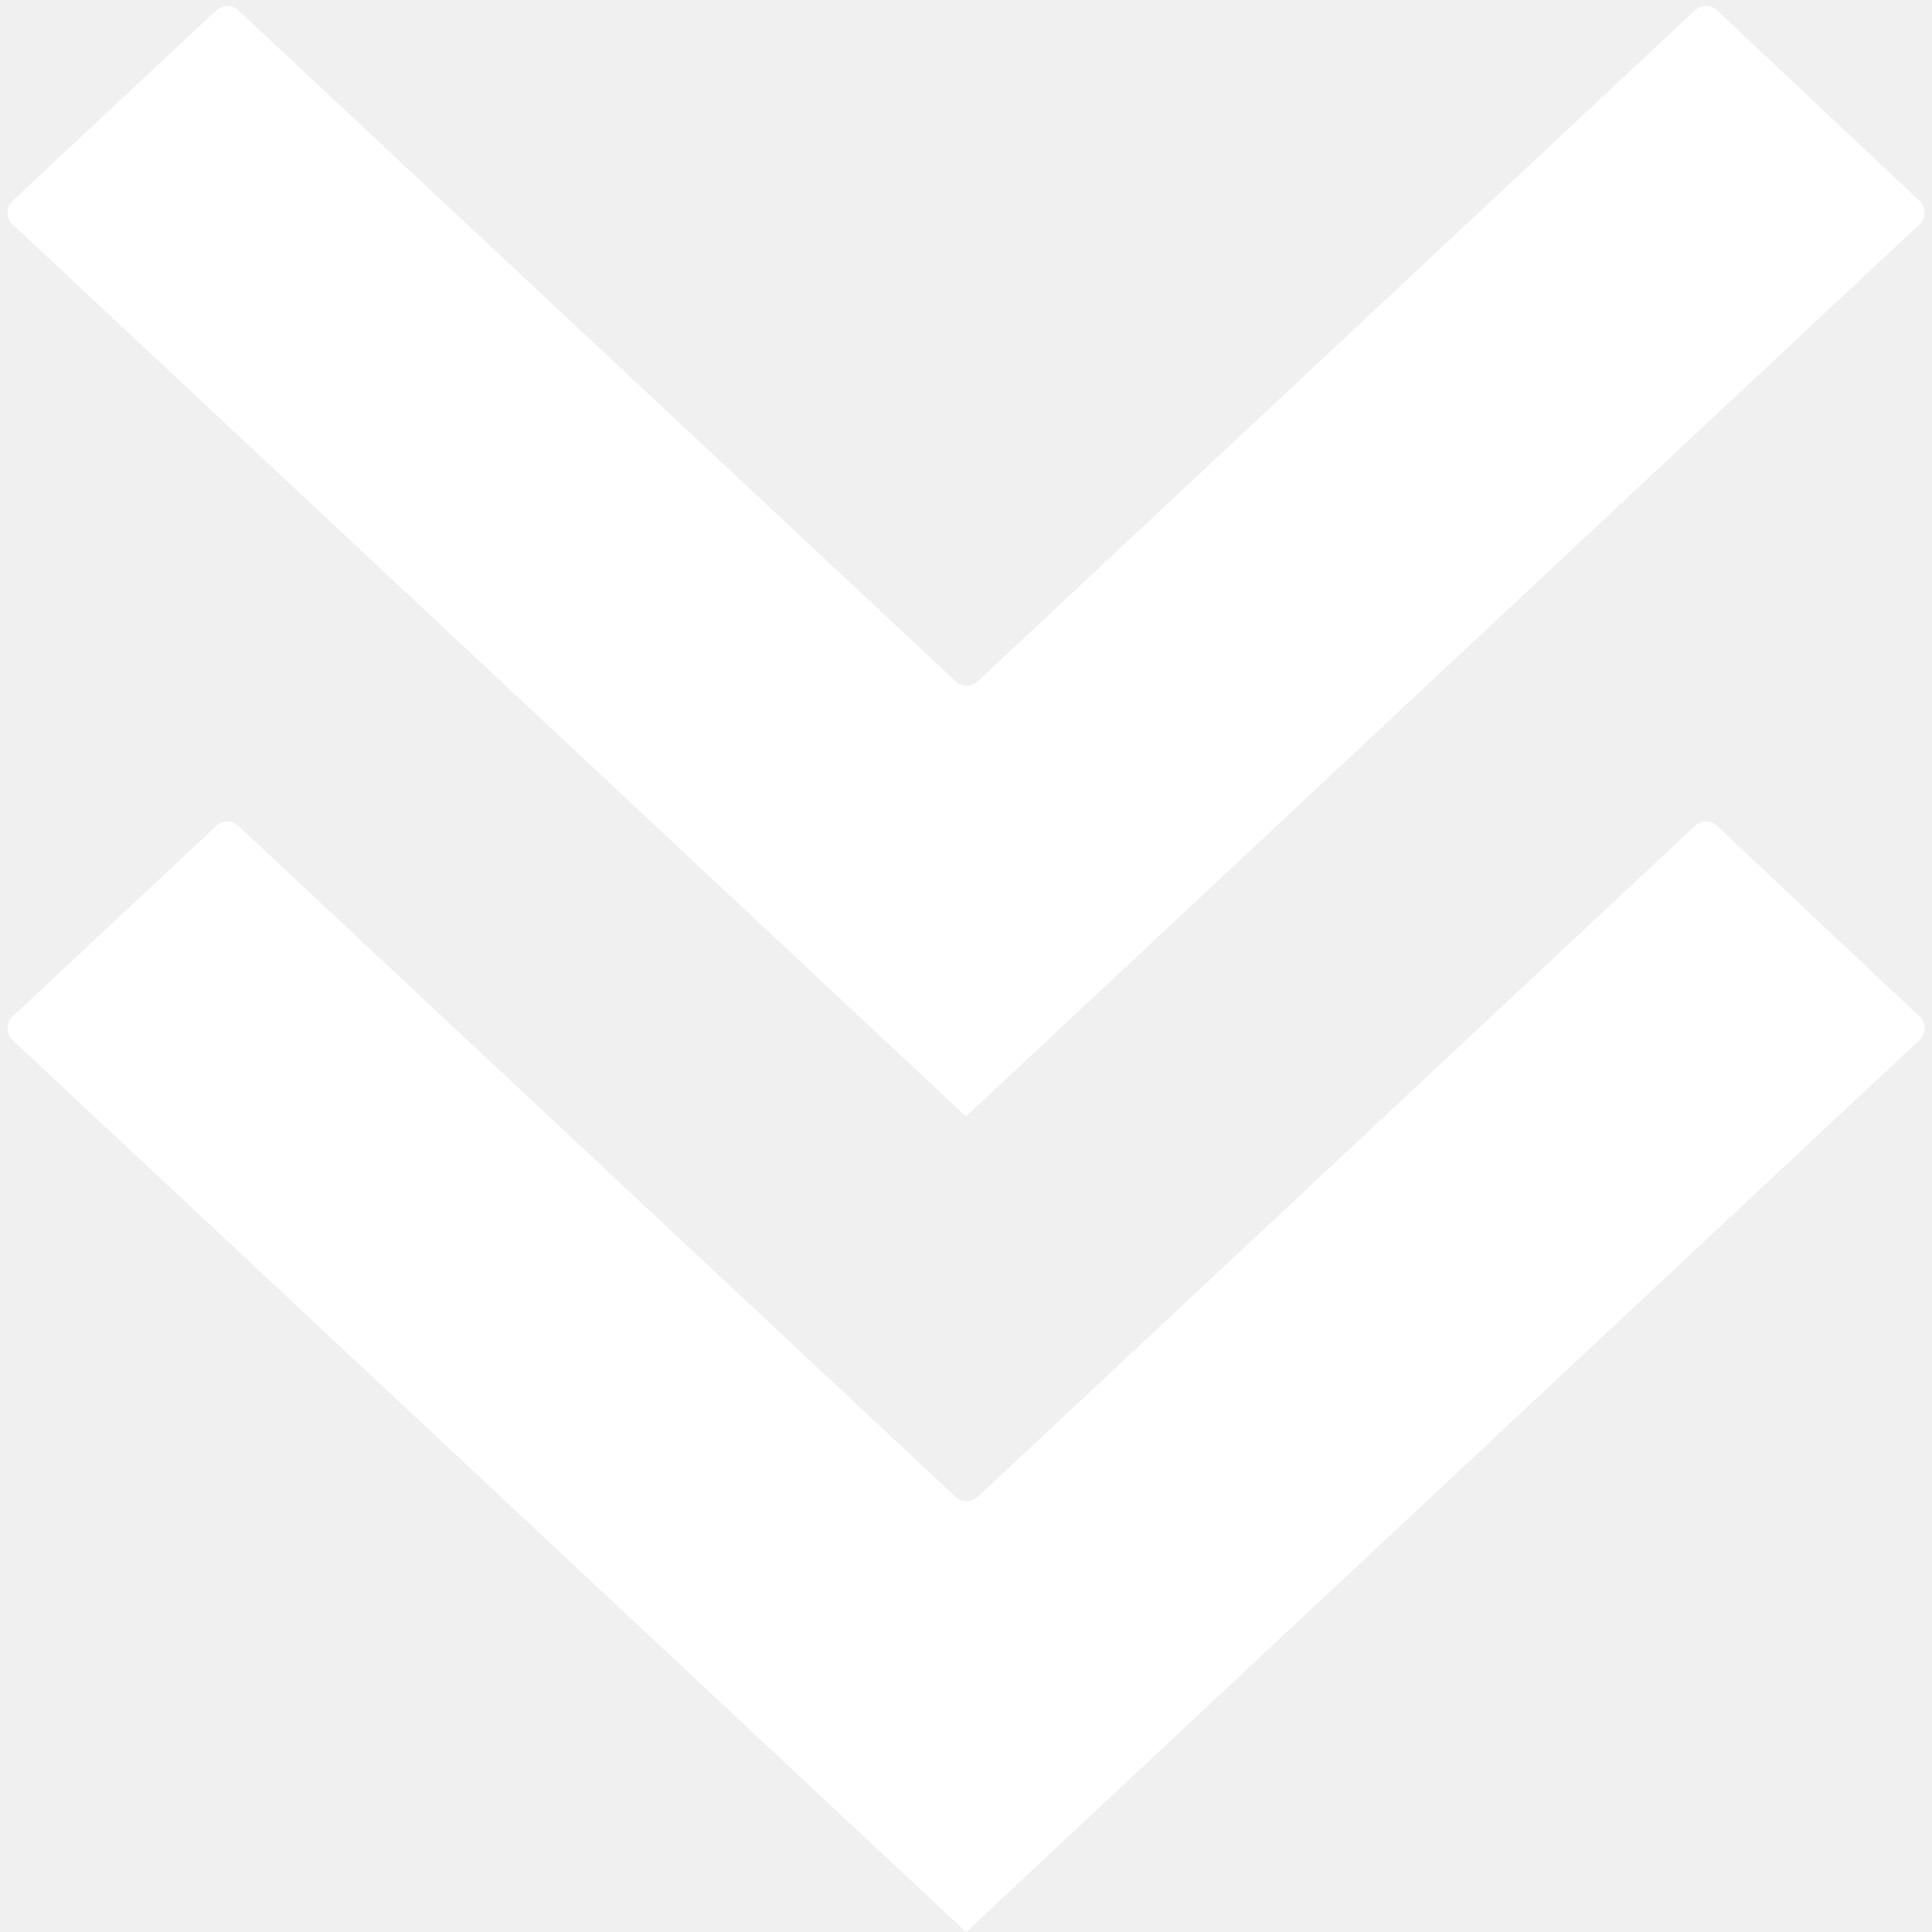
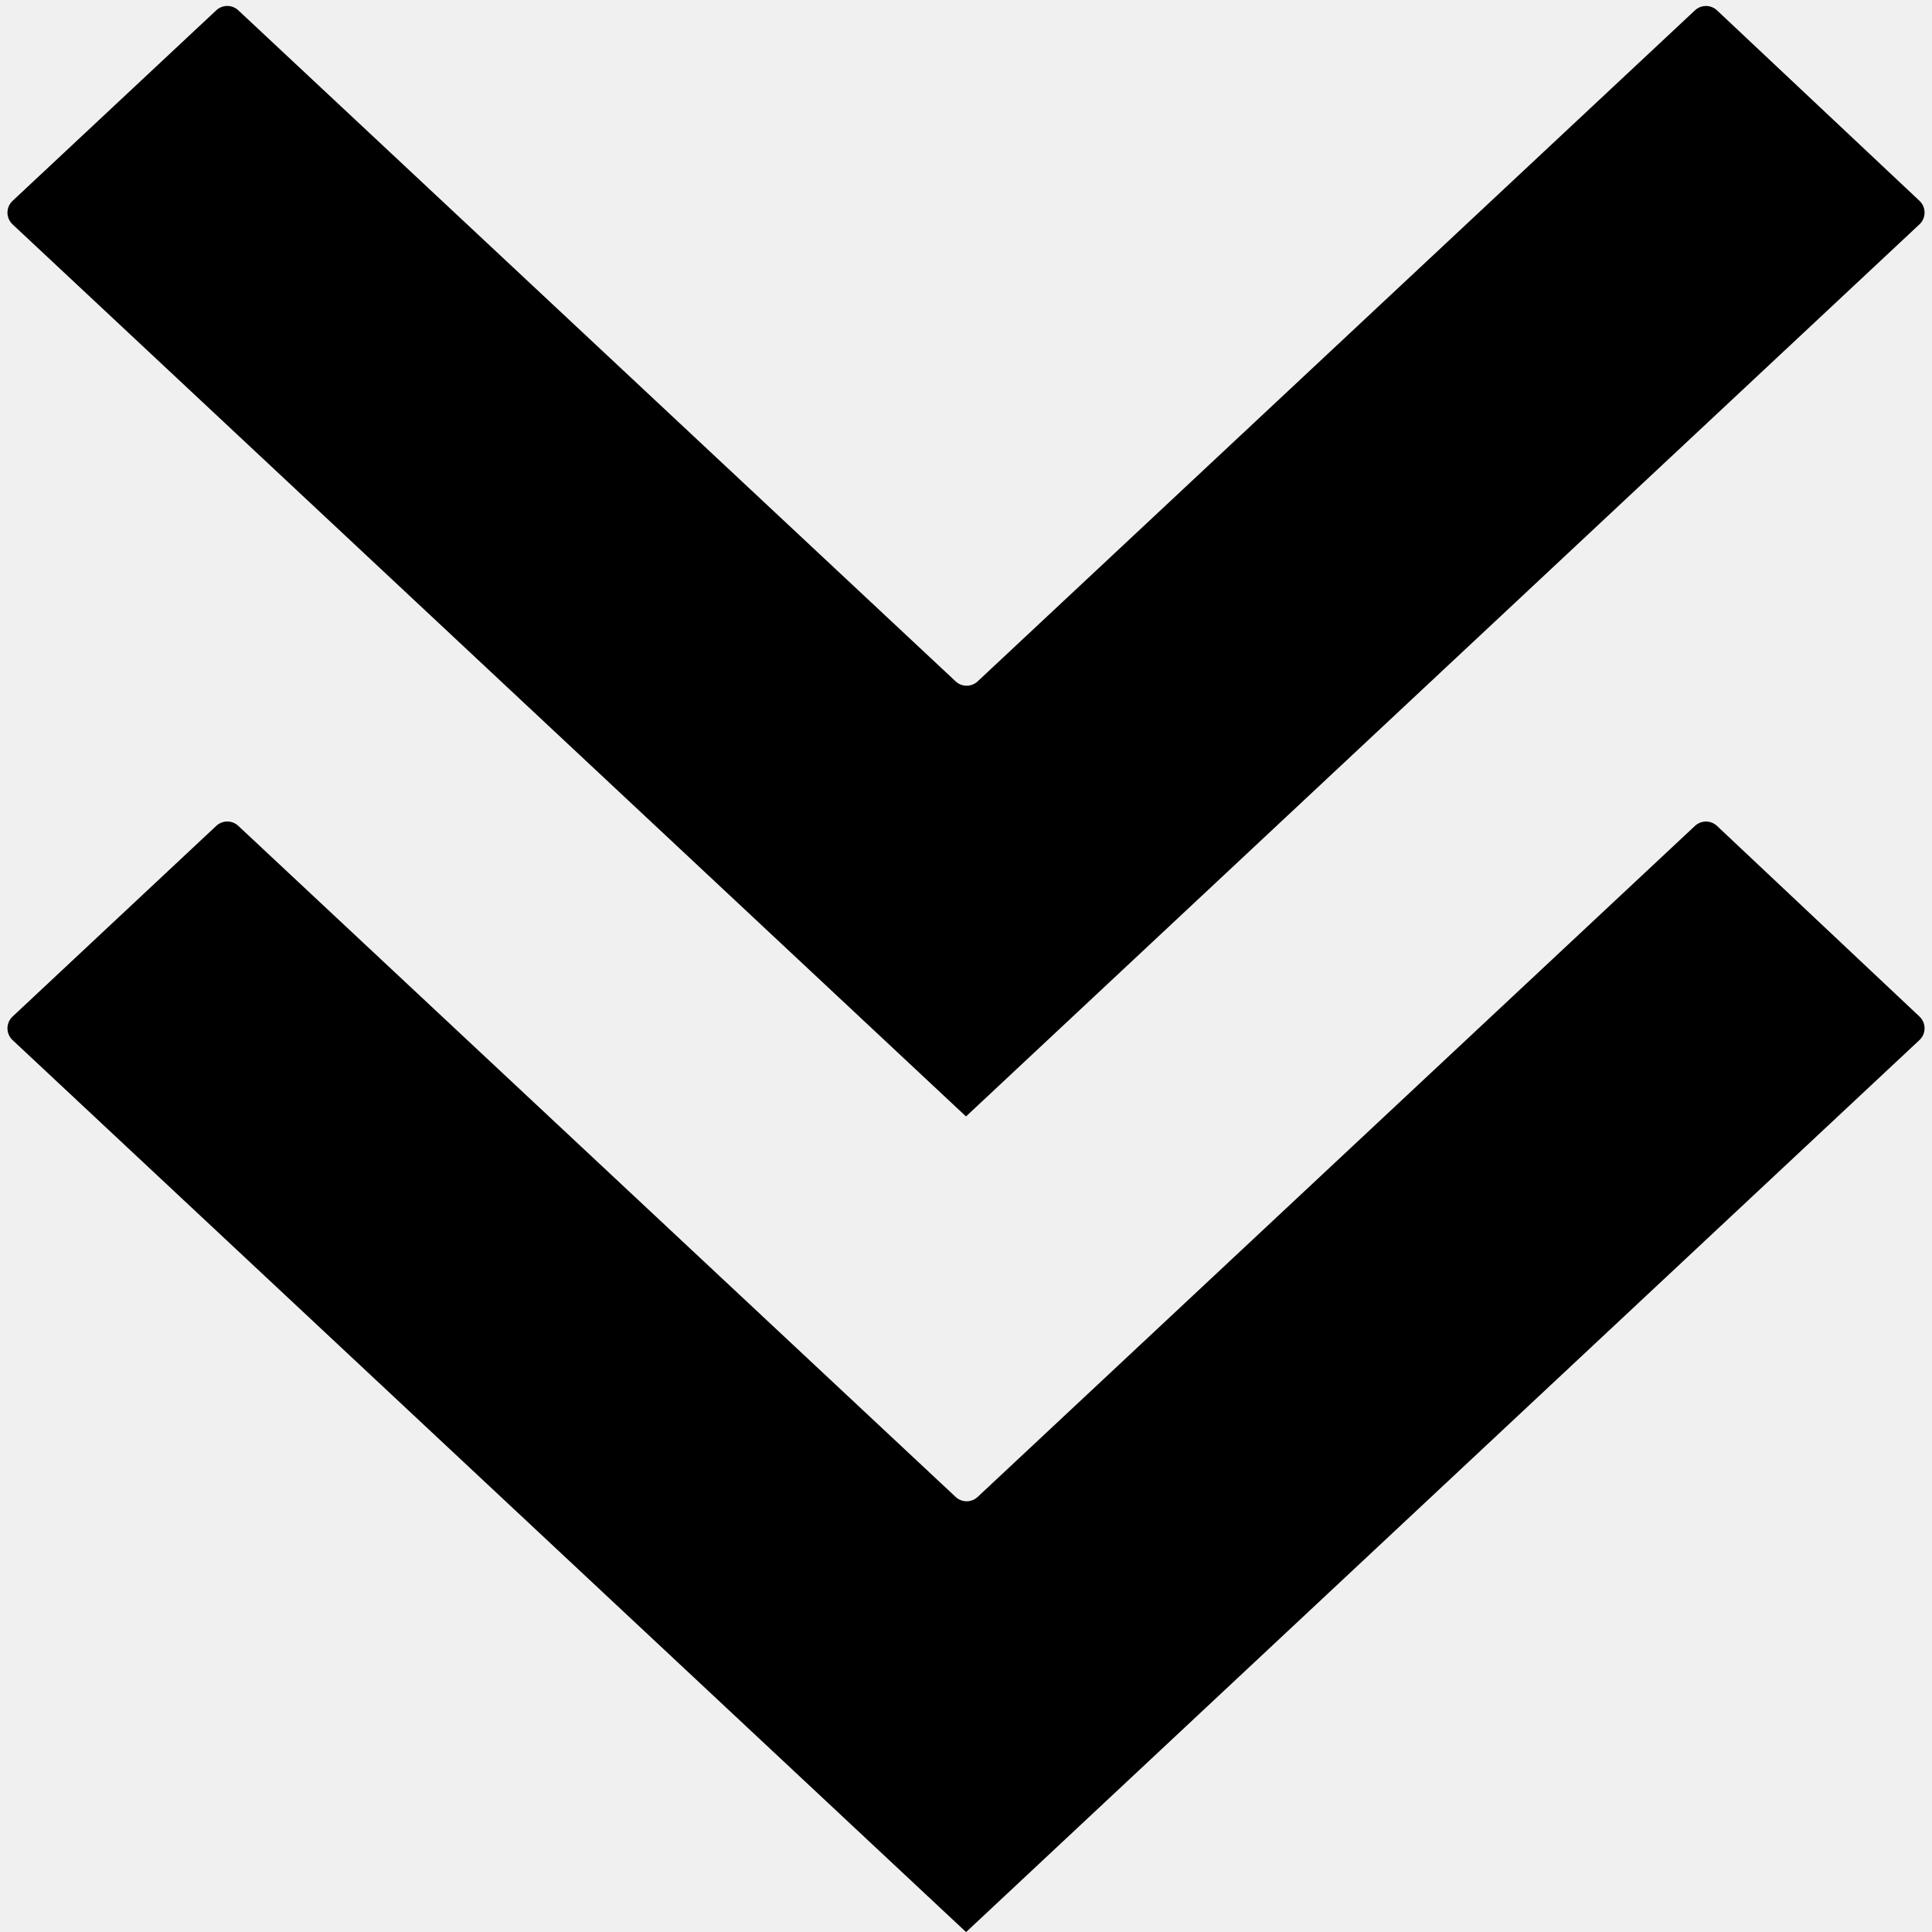
<svg xmlns="http://www.w3.org/2000/svg" width="120" height="120" viewBox="0 0 120 120" fill="none">
-   <path d="M60.005 120C60.002 120 59.999 119.999 59.996 119.997L0.78 64.601C0.358 64.206 0.358 63.536 0.78 63.141L13.433 51.296C13.818 50.936 14.415 50.936 14.8 51.295L59.357 92.978C59.741 93.337 60.339 93.337 60.723 92.978L105.278 51.297C105.663 50.937 106.262 50.938 106.647 51.299L119.224 63.141C119.644 63.536 119.643 64.205 119.222 64.599L60.014 119.997C60.011 119.999 60.008 120 60.005 120ZM60.01 69.335C60.004 69.34 59.996 69.34 59.99 69.335L0.781 13.936C0.358 13.541 0.358 12.871 0.781 12.476L13.433 0.639C13.818 0.279 14.415 0.279 14.8 0.639L59.357 42.322C59.741 42.681 60.339 42.681 60.723 42.322L105.278 0.641C105.664 0.281 106.262 0.281 106.647 0.643L119.224 12.475C119.644 12.871 119.643 13.54 119.222 13.934L60.01 69.335Z" fill="white" />
+   <path d="M60.005 120C60.002 120 59.999 119.999 59.996 119.997L0.78 64.601C0.358 64.206 0.358 63.536 0.78 63.141L13.433 51.296C13.818 50.936 14.415 50.936 14.8 51.295L59.357 92.978C59.741 93.337 60.339 93.337 60.723 92.978L105.278 51.297C105.663 50.937 106.262 50.938 106.647 51.299L119.224 63.141C119.644 63.536 119.643 64.205 119.222 64.599L60.014 119.997C60.011 119.999 60.008 120 60.005 120ZM60.01 69.335C60.004 69.34 59.996 69.34 59.99 69.335L0.781 13.936C0.358 13.541 0.358 12.871 0.781 12.476L13.433 0.639C13.818 0.279 14.415 0.279 14.8 0.639L59.357 42.322C59.741 42.681 60.339 42.681 60.723 42.322L105.278 0.641C105.664 0.281 106.262 0.281 106.647 0.643L119.224 12.475C119.644 12.871 119.643 13.54 119.222 13.934L60.01 69.335Z" fill="#000" />
</svg>
